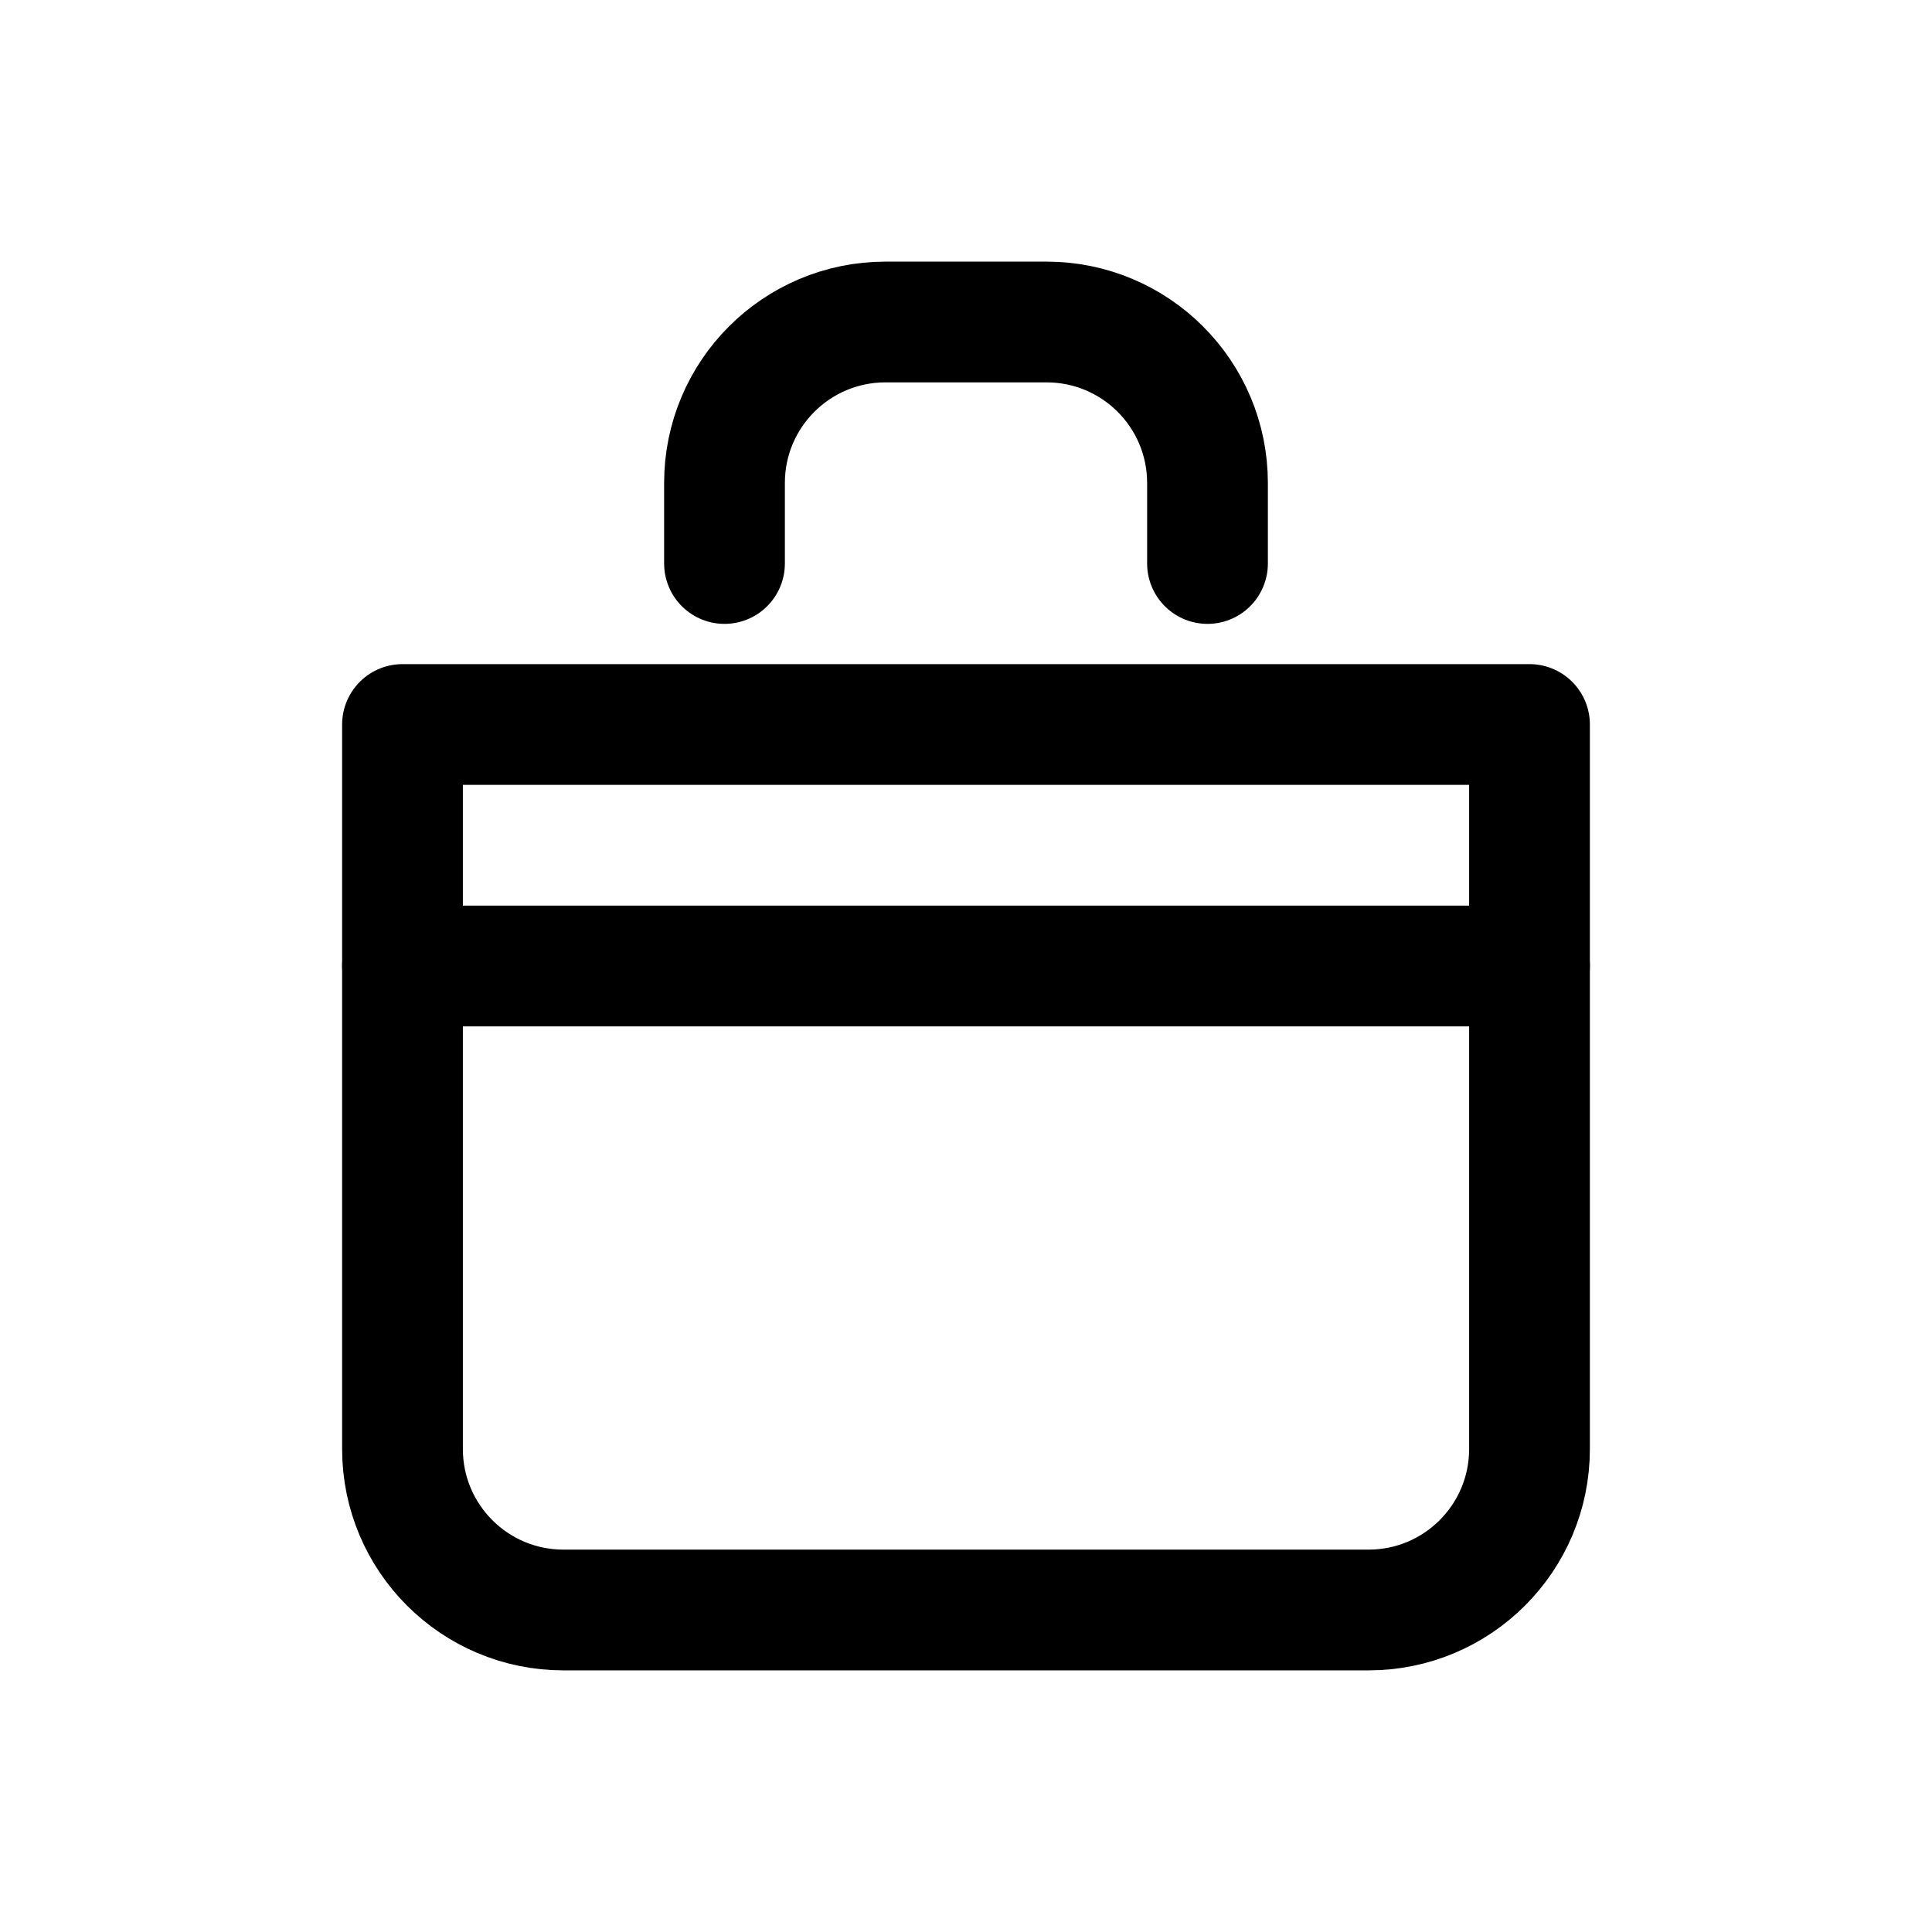
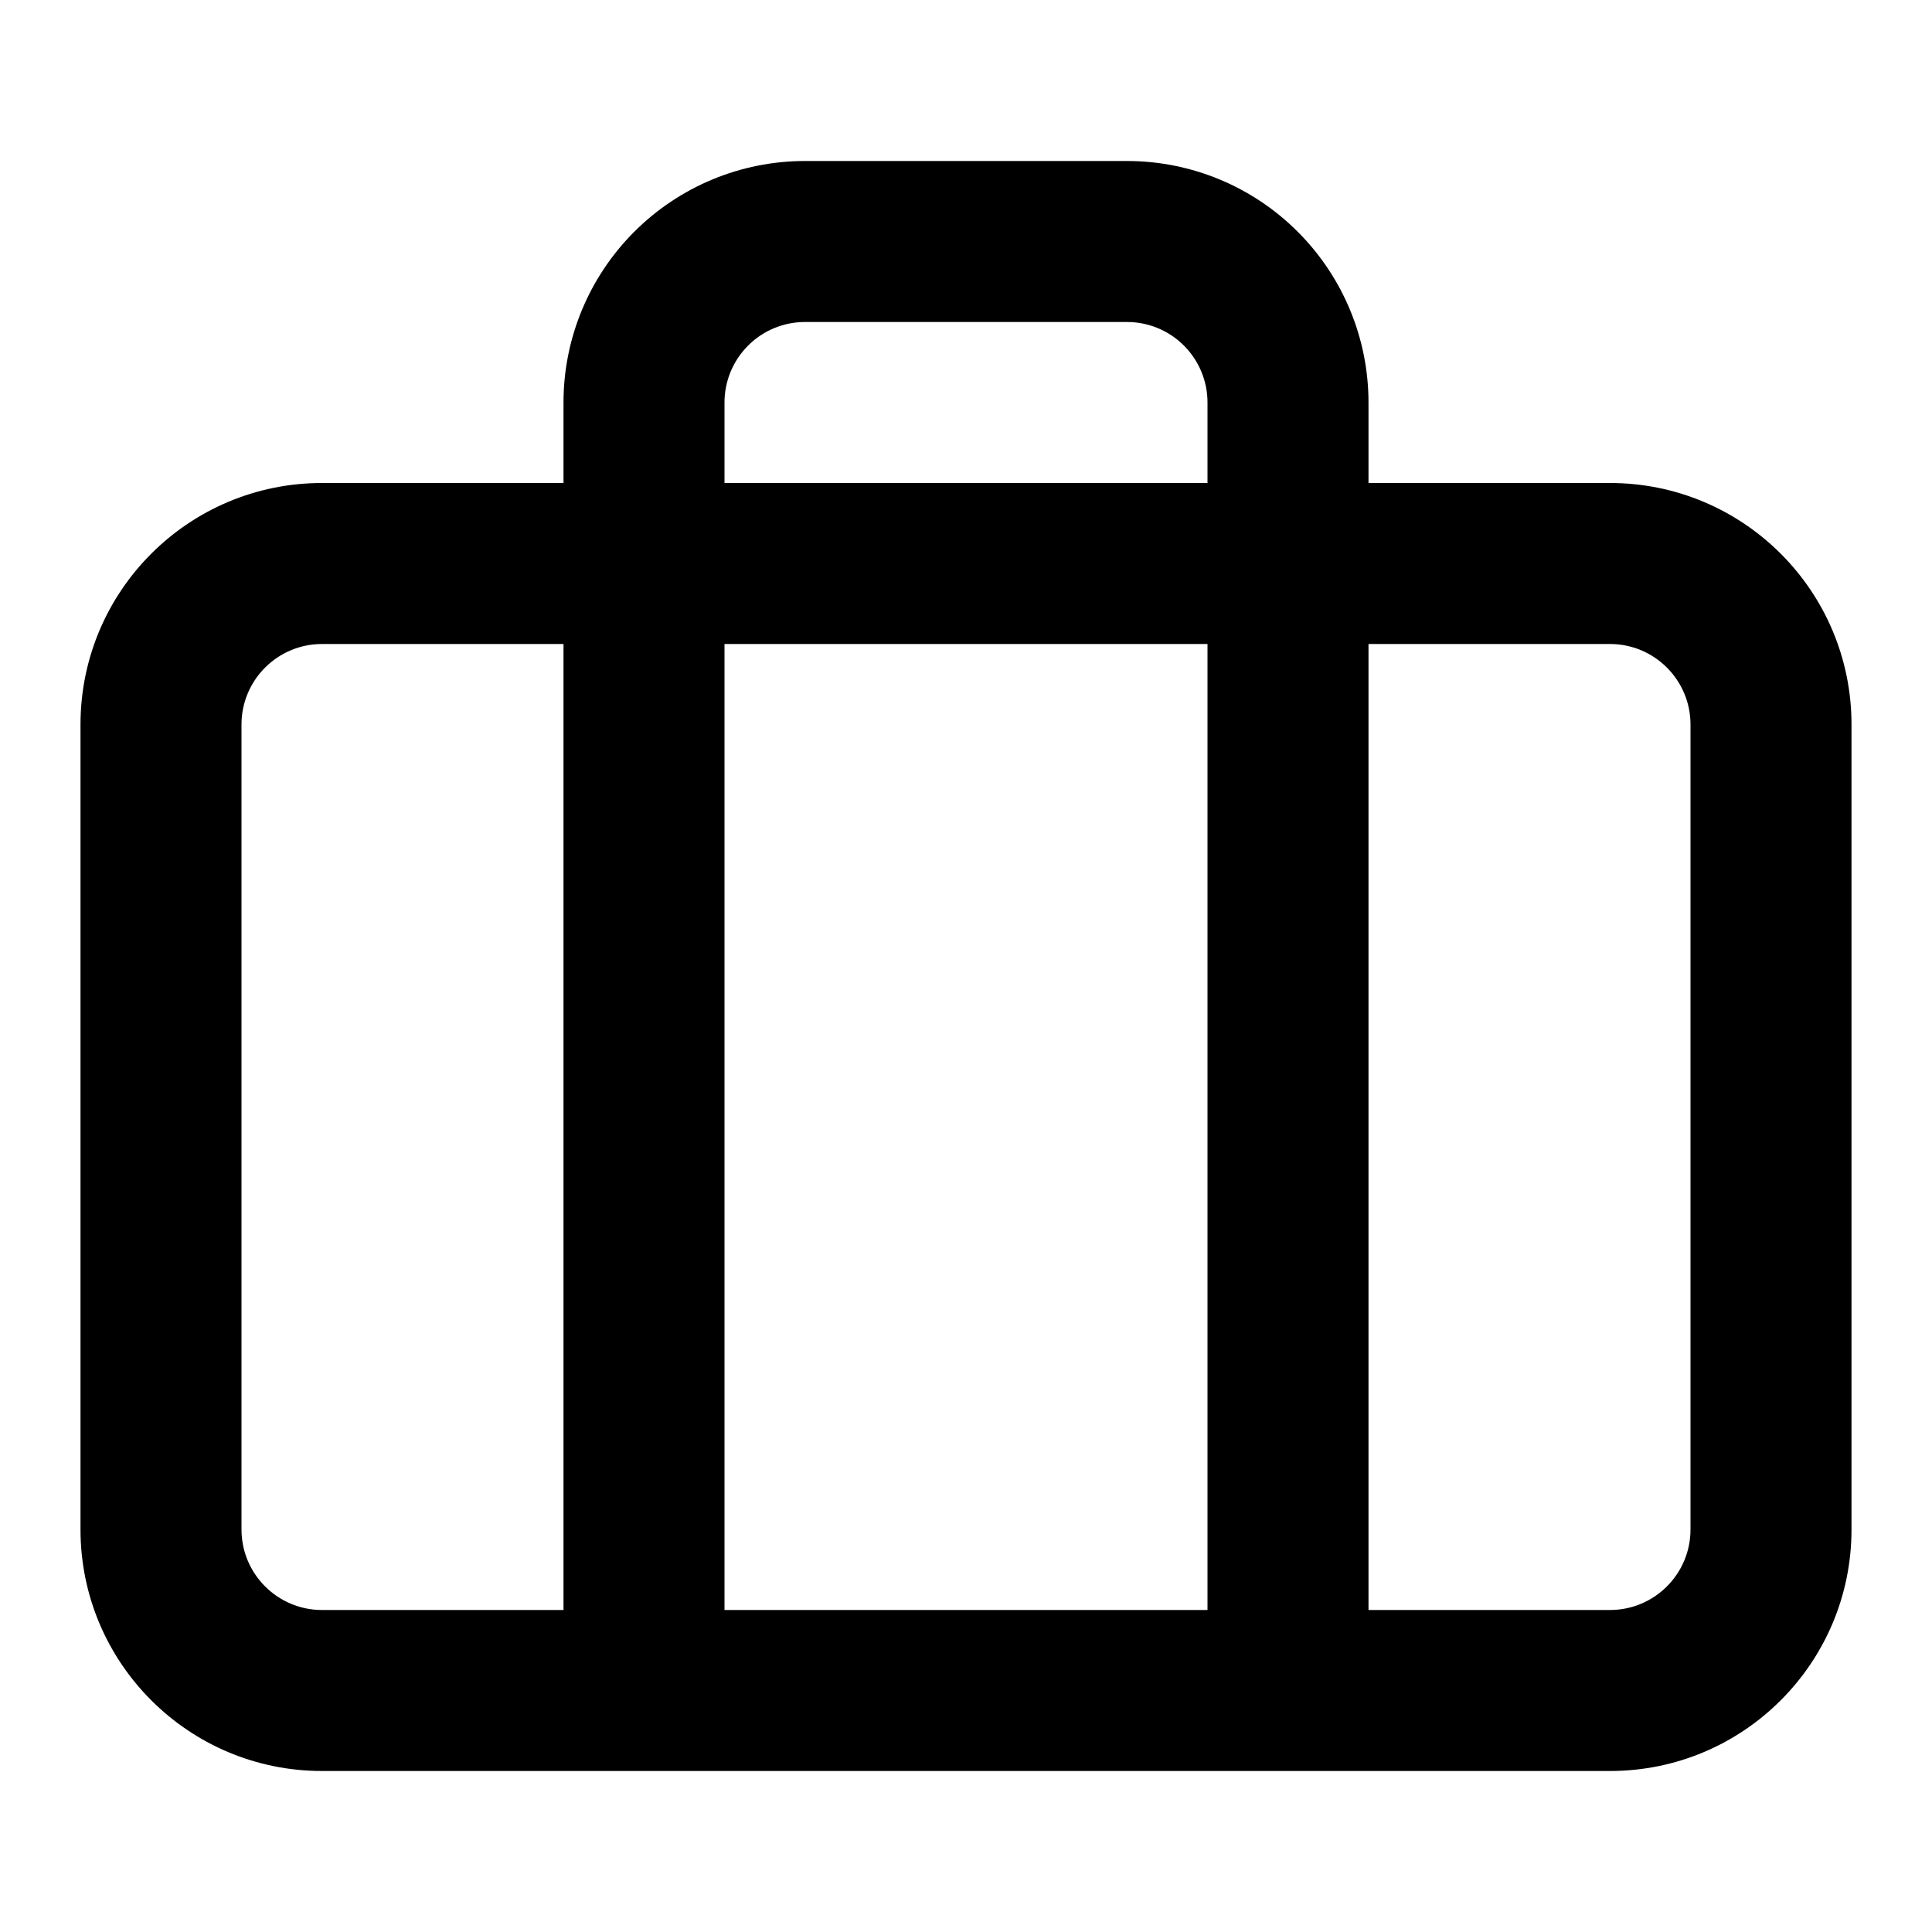
<svg xmlns="http://www.w3.org/2000/svg" width="24" height="24" viewBox="0 0 24 24" fill="none">
-   <path d="M9 7V6C9 4.895 9.895 4 11 4H13C14.105 4 15 4.895 15 6V7" stroke="currentColor" stroke-width="1.5" stroke-linecap="round" />
-   <path d="M5 9H19V18C19 19.105 18.105 20 17 20H7C5.895 20 5 19.105 5 18V9Z" stroke="currentColor" stroke-width="1.5" stroke-linejoin="round" />
-   <path d="M5 12H19" stroke="currentColor" stroke-width="1.5" stroke-linecap="round" />
+   <path d="M21 9C21 8.448 20.552 8 20 8H17V20H20C20.552 20 21 19.552 21 19V9ZM9 20H15V8H9V20ZM3 19C3 19.552 3.448 20 4 20H7V8H4C3.448 8 3 8.448 3 9V19ZM15 5C15 4.735 14.895 4.481 14.707 4.293C14.52 4.105 14.265 4 14 4H10C9.735 4 9.48 4.105 9.293 4.293C9.105 4.481 9 4.735 9 5V6H15V5ZM17 6H20C21.657 6 23 7.343 23 9V19C23 20.657 21.657 22 20 22H4C2.343 22 1 20.657 1 19V9C1 7.343 2.343 6 4 6H7V5C7 4.204 7.316 3.442 7.879 2.879C8.442 2.316 9.204 2 10 2H14C14.796 2 15.559 2.316 16.121 2.879C16.684 3.442 17 4.204 17 5V6Z" fill="currentColor" />
</svg>
